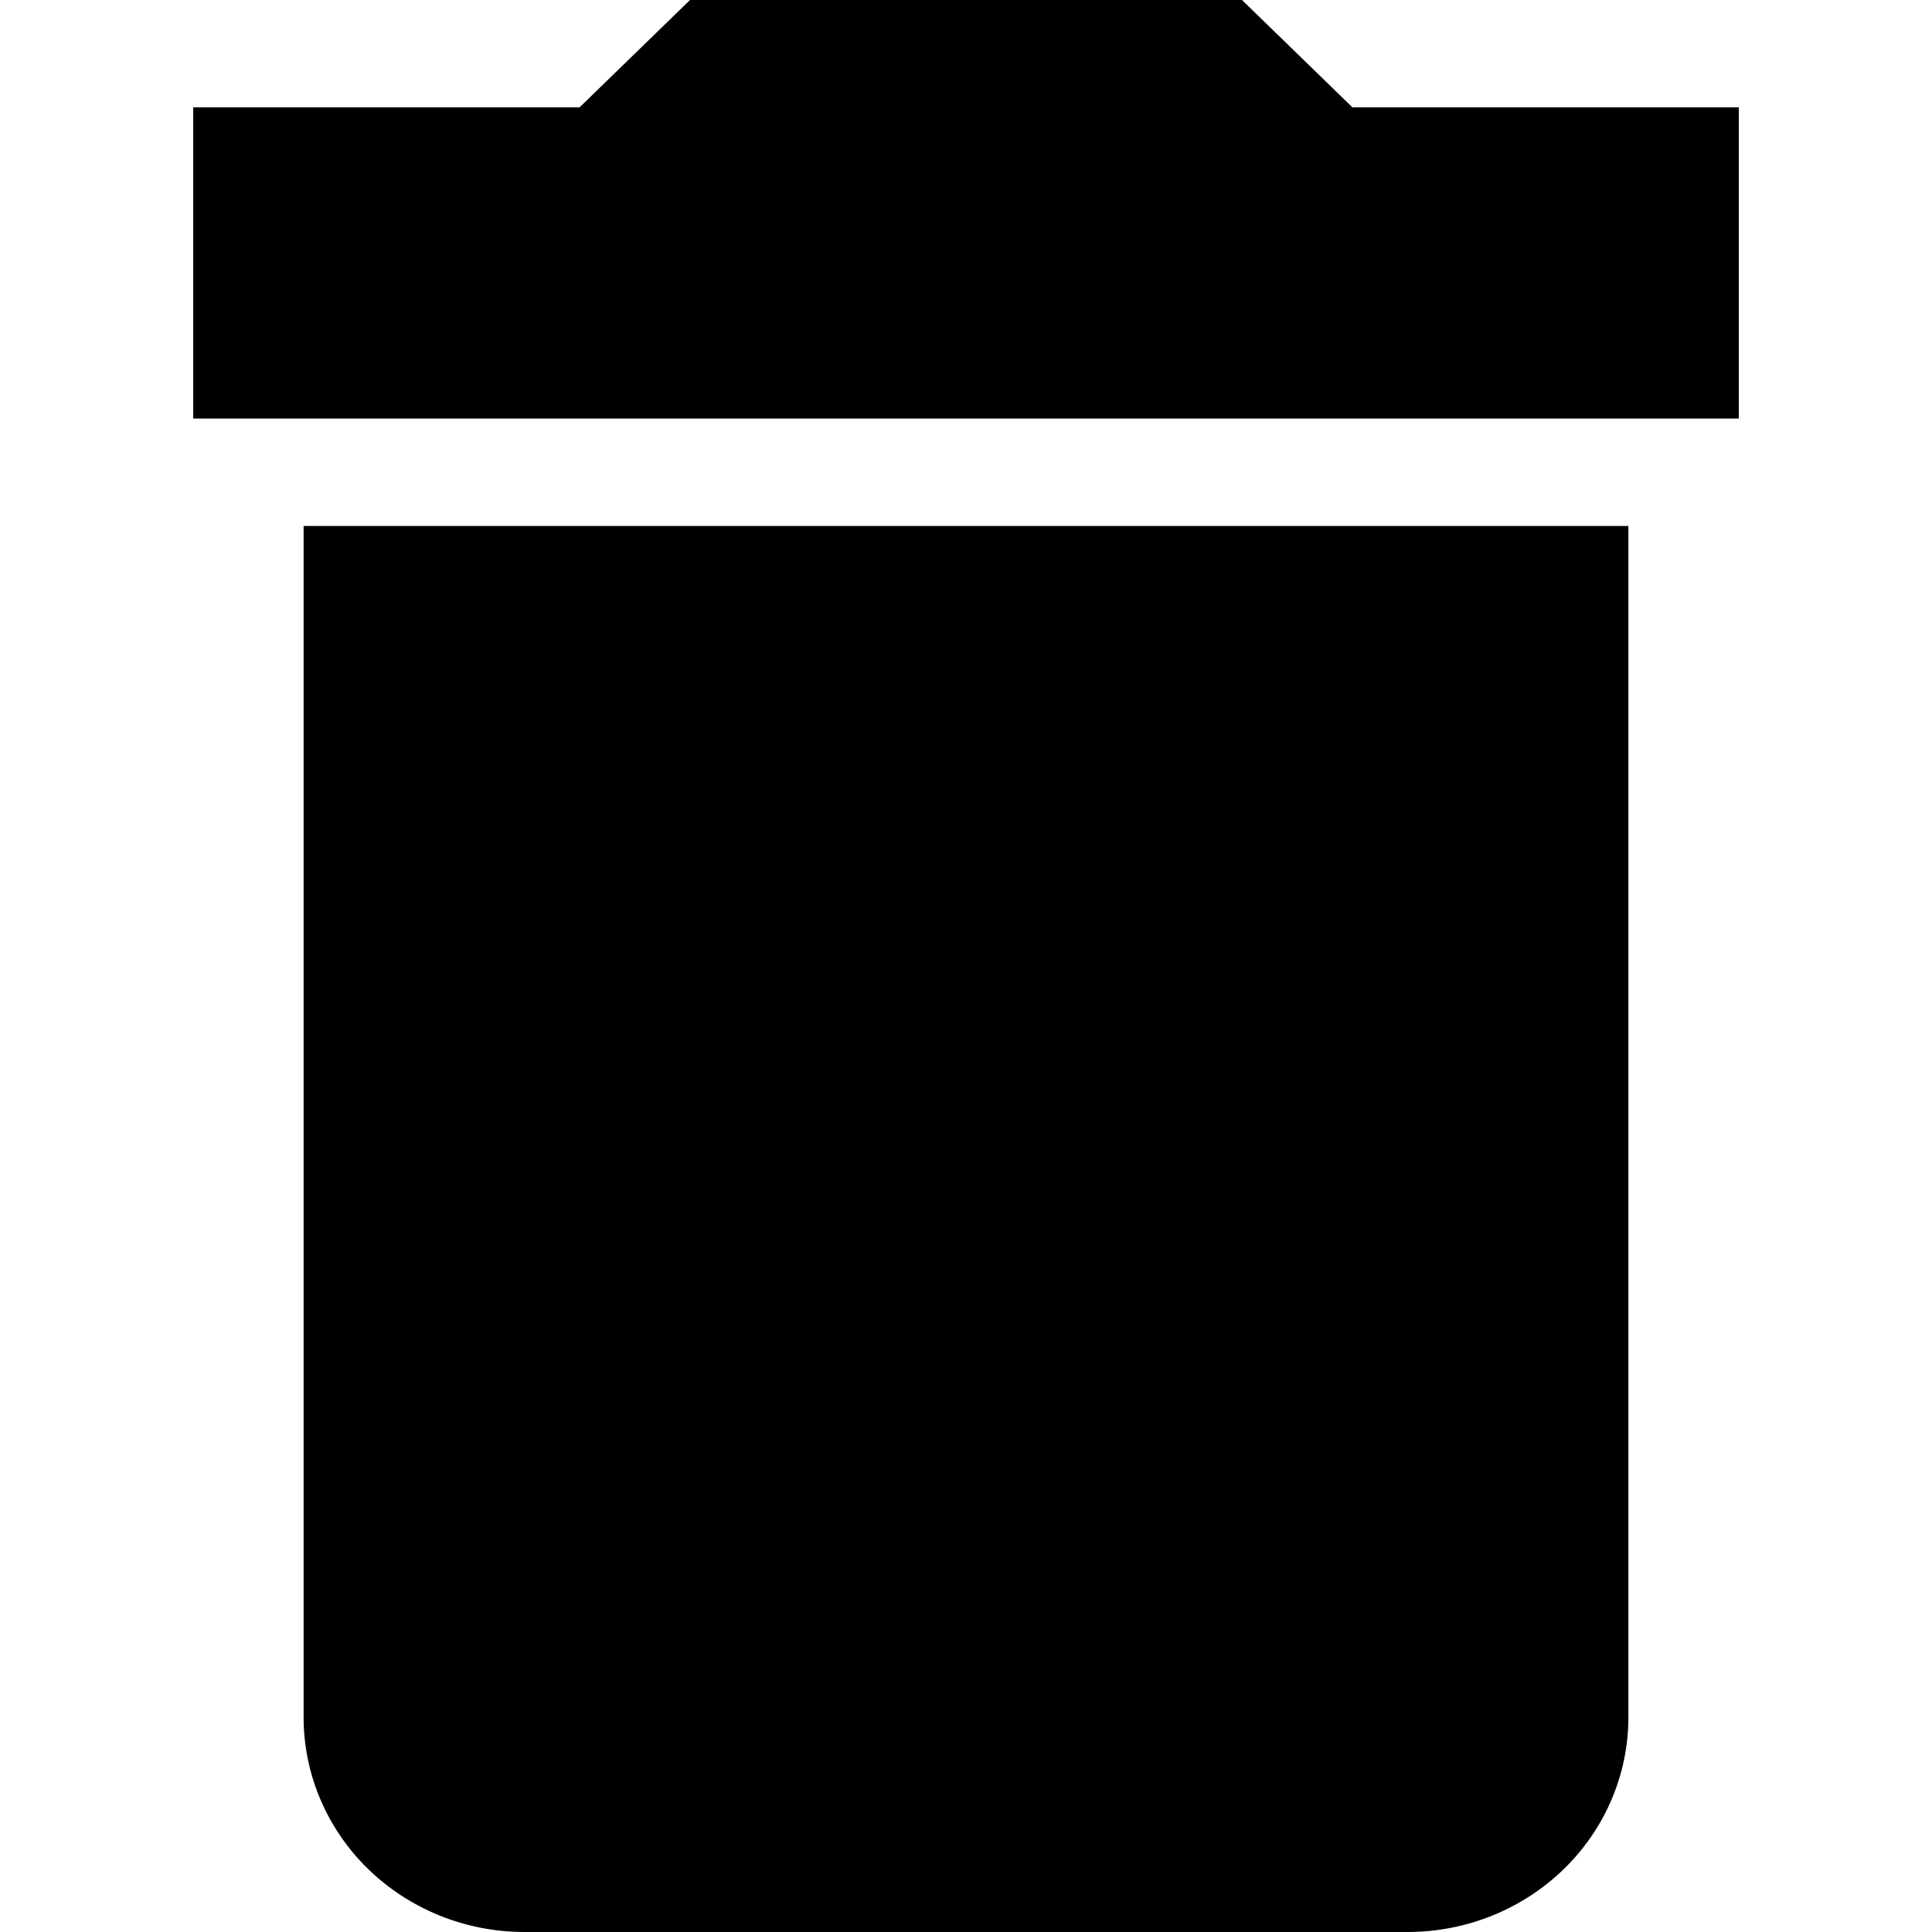
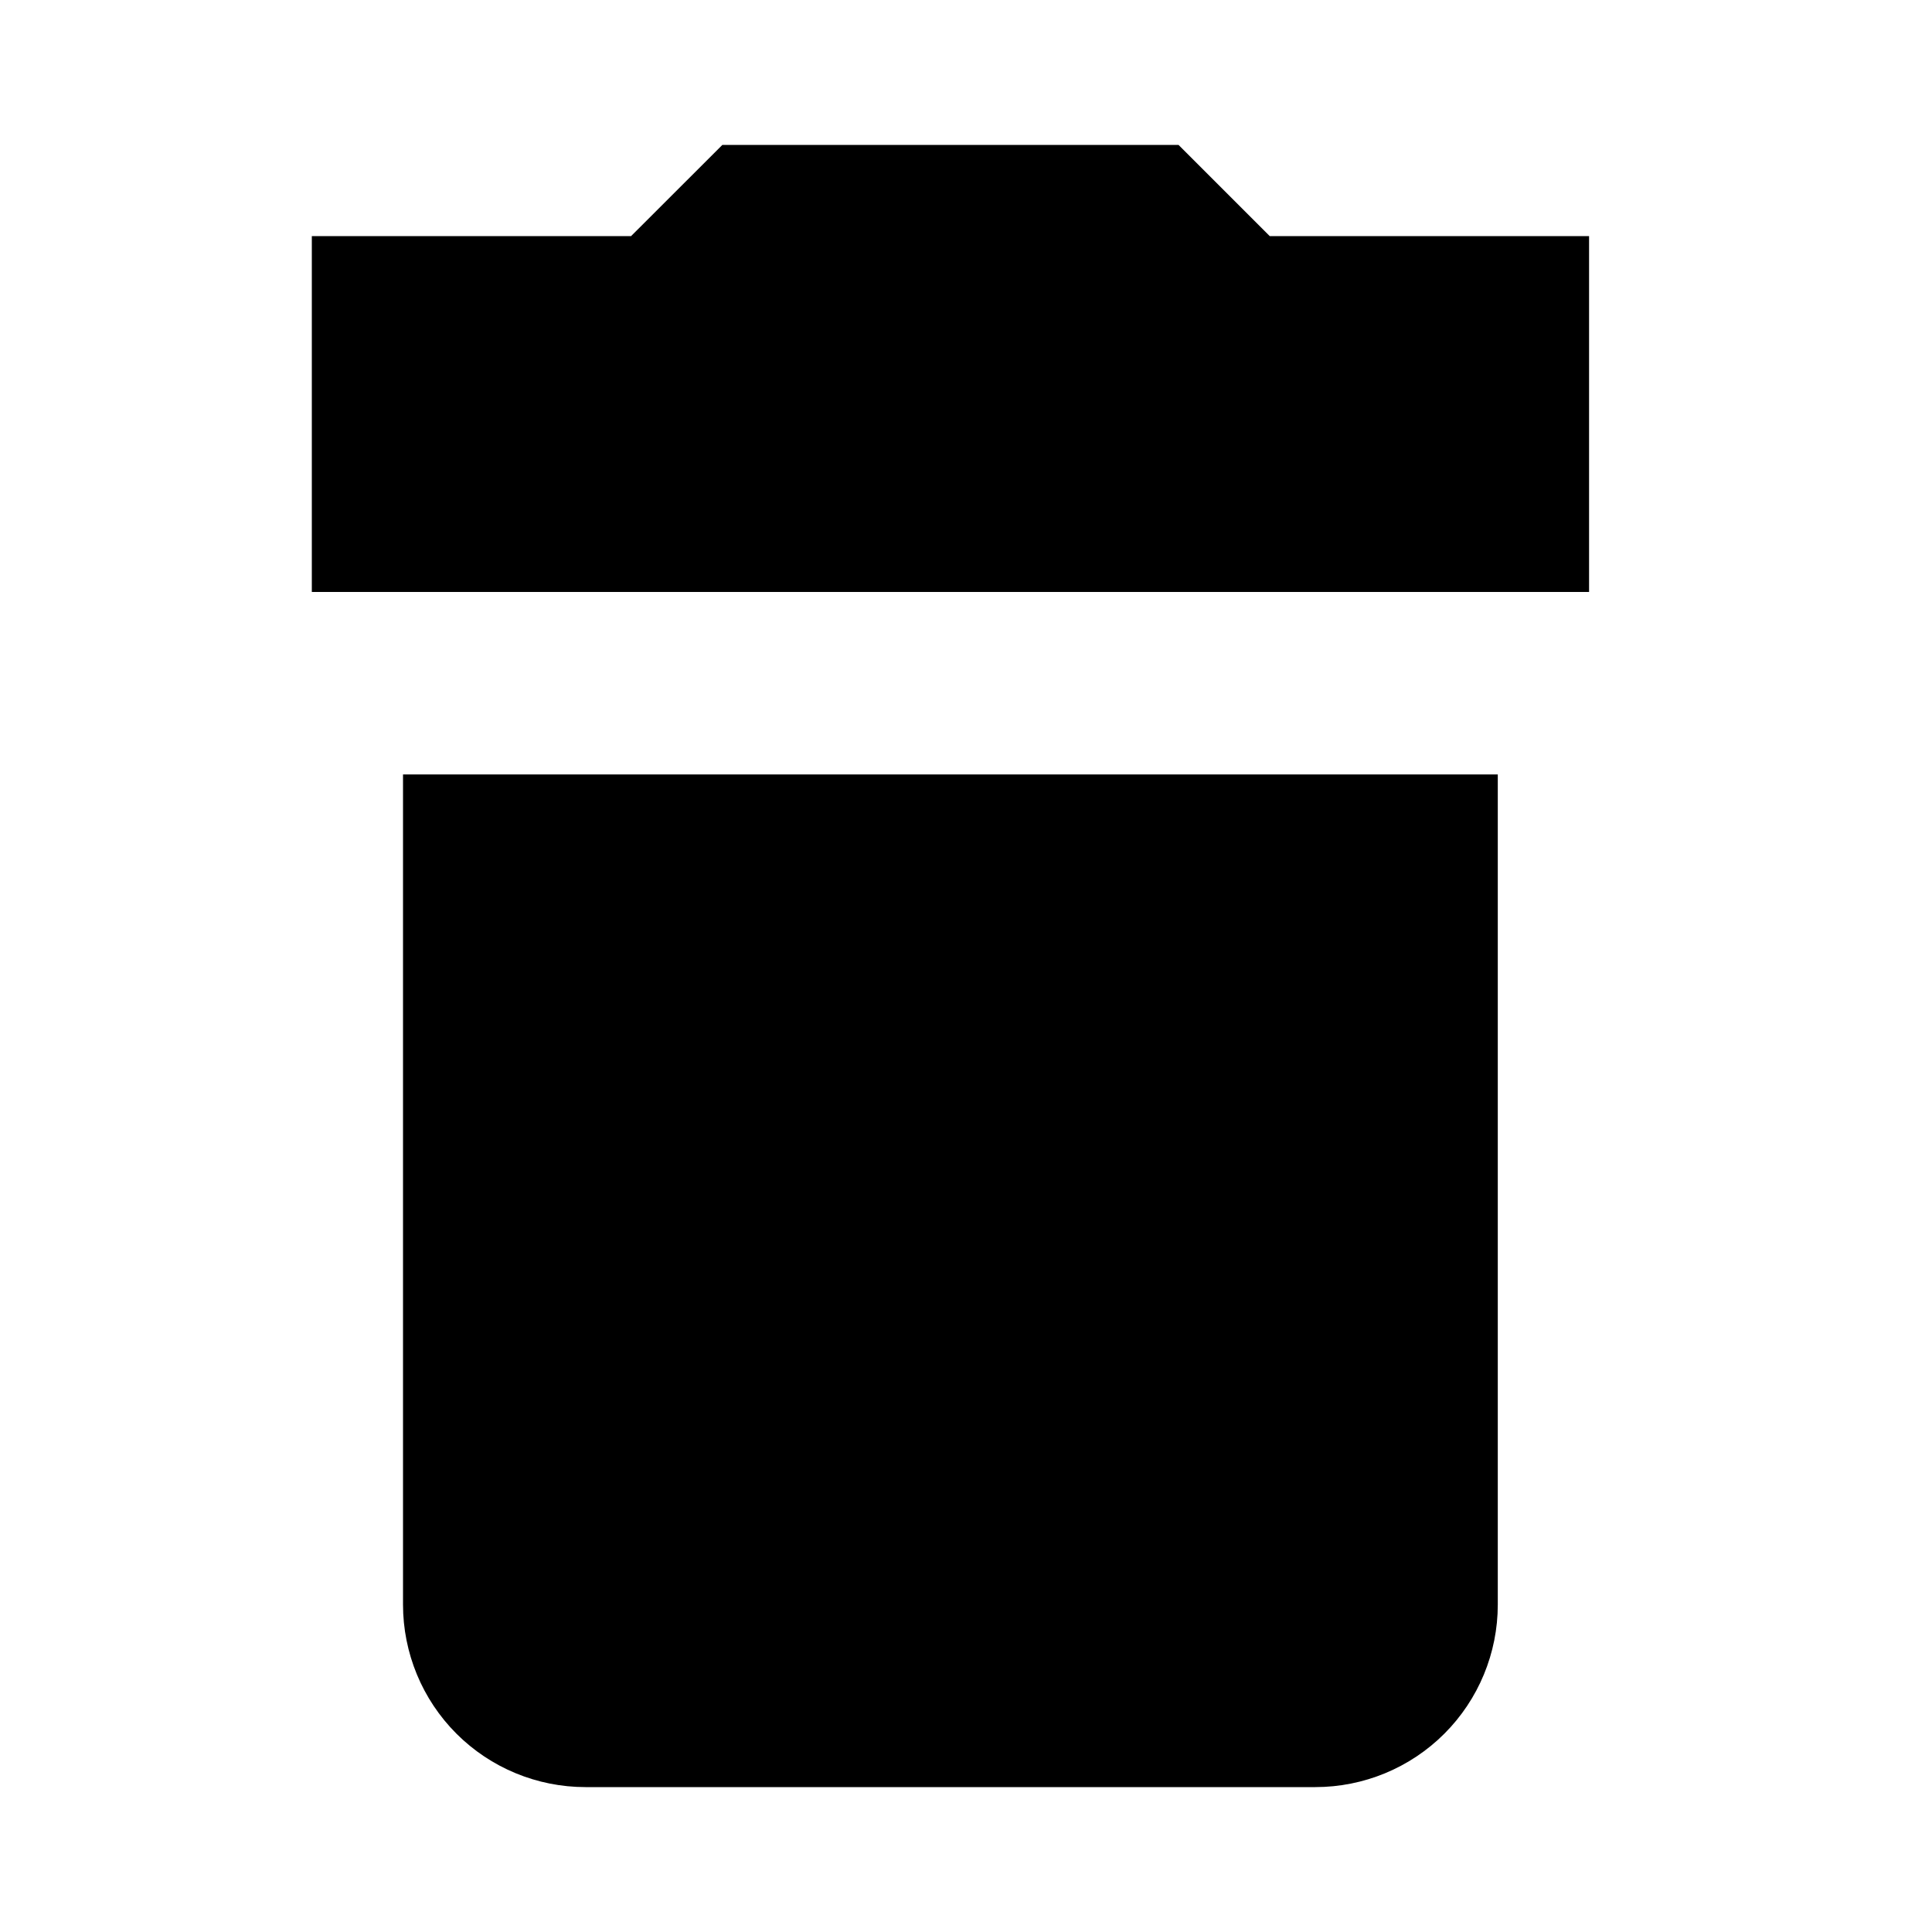
<svg xmlns="http://www.w3.org/2000/svg" width="20" height="20" viewBox="0 0 20 20" fill="none">
-   <path d="M18 1.111H14L12.857 0H7.143L6 1.111H2V4.333H18M3.143 17.778C3.143 18.367 3.384 18.933 3.812 19.349C4.241 19.766 4.822 20 5.429 20H14.571C15.178 20 15.759 19.766 16.188 19.349C16.616 18.933 16.857 18.367 16.857 17.778V5.445H3.143V17.778Z" fill="currentColor" />
+   <path d="M16.45 2.444H13.144L12.2 1.5H7.478L6.533 2.444H3.228V6.128H16.45M4.172 16.611C4.172 17.112 4.371 17.593 4.725 17.947C5.079 18.301 5.56 18.5 6.061 18.5H13.616C14.117 18.5 14.598 18.301 14.952 17.947C15.306 17.593 15.505 17.112 15.505 16.611V8.017H4.172V16.611Z" fill="currentColor" />
</svg>
